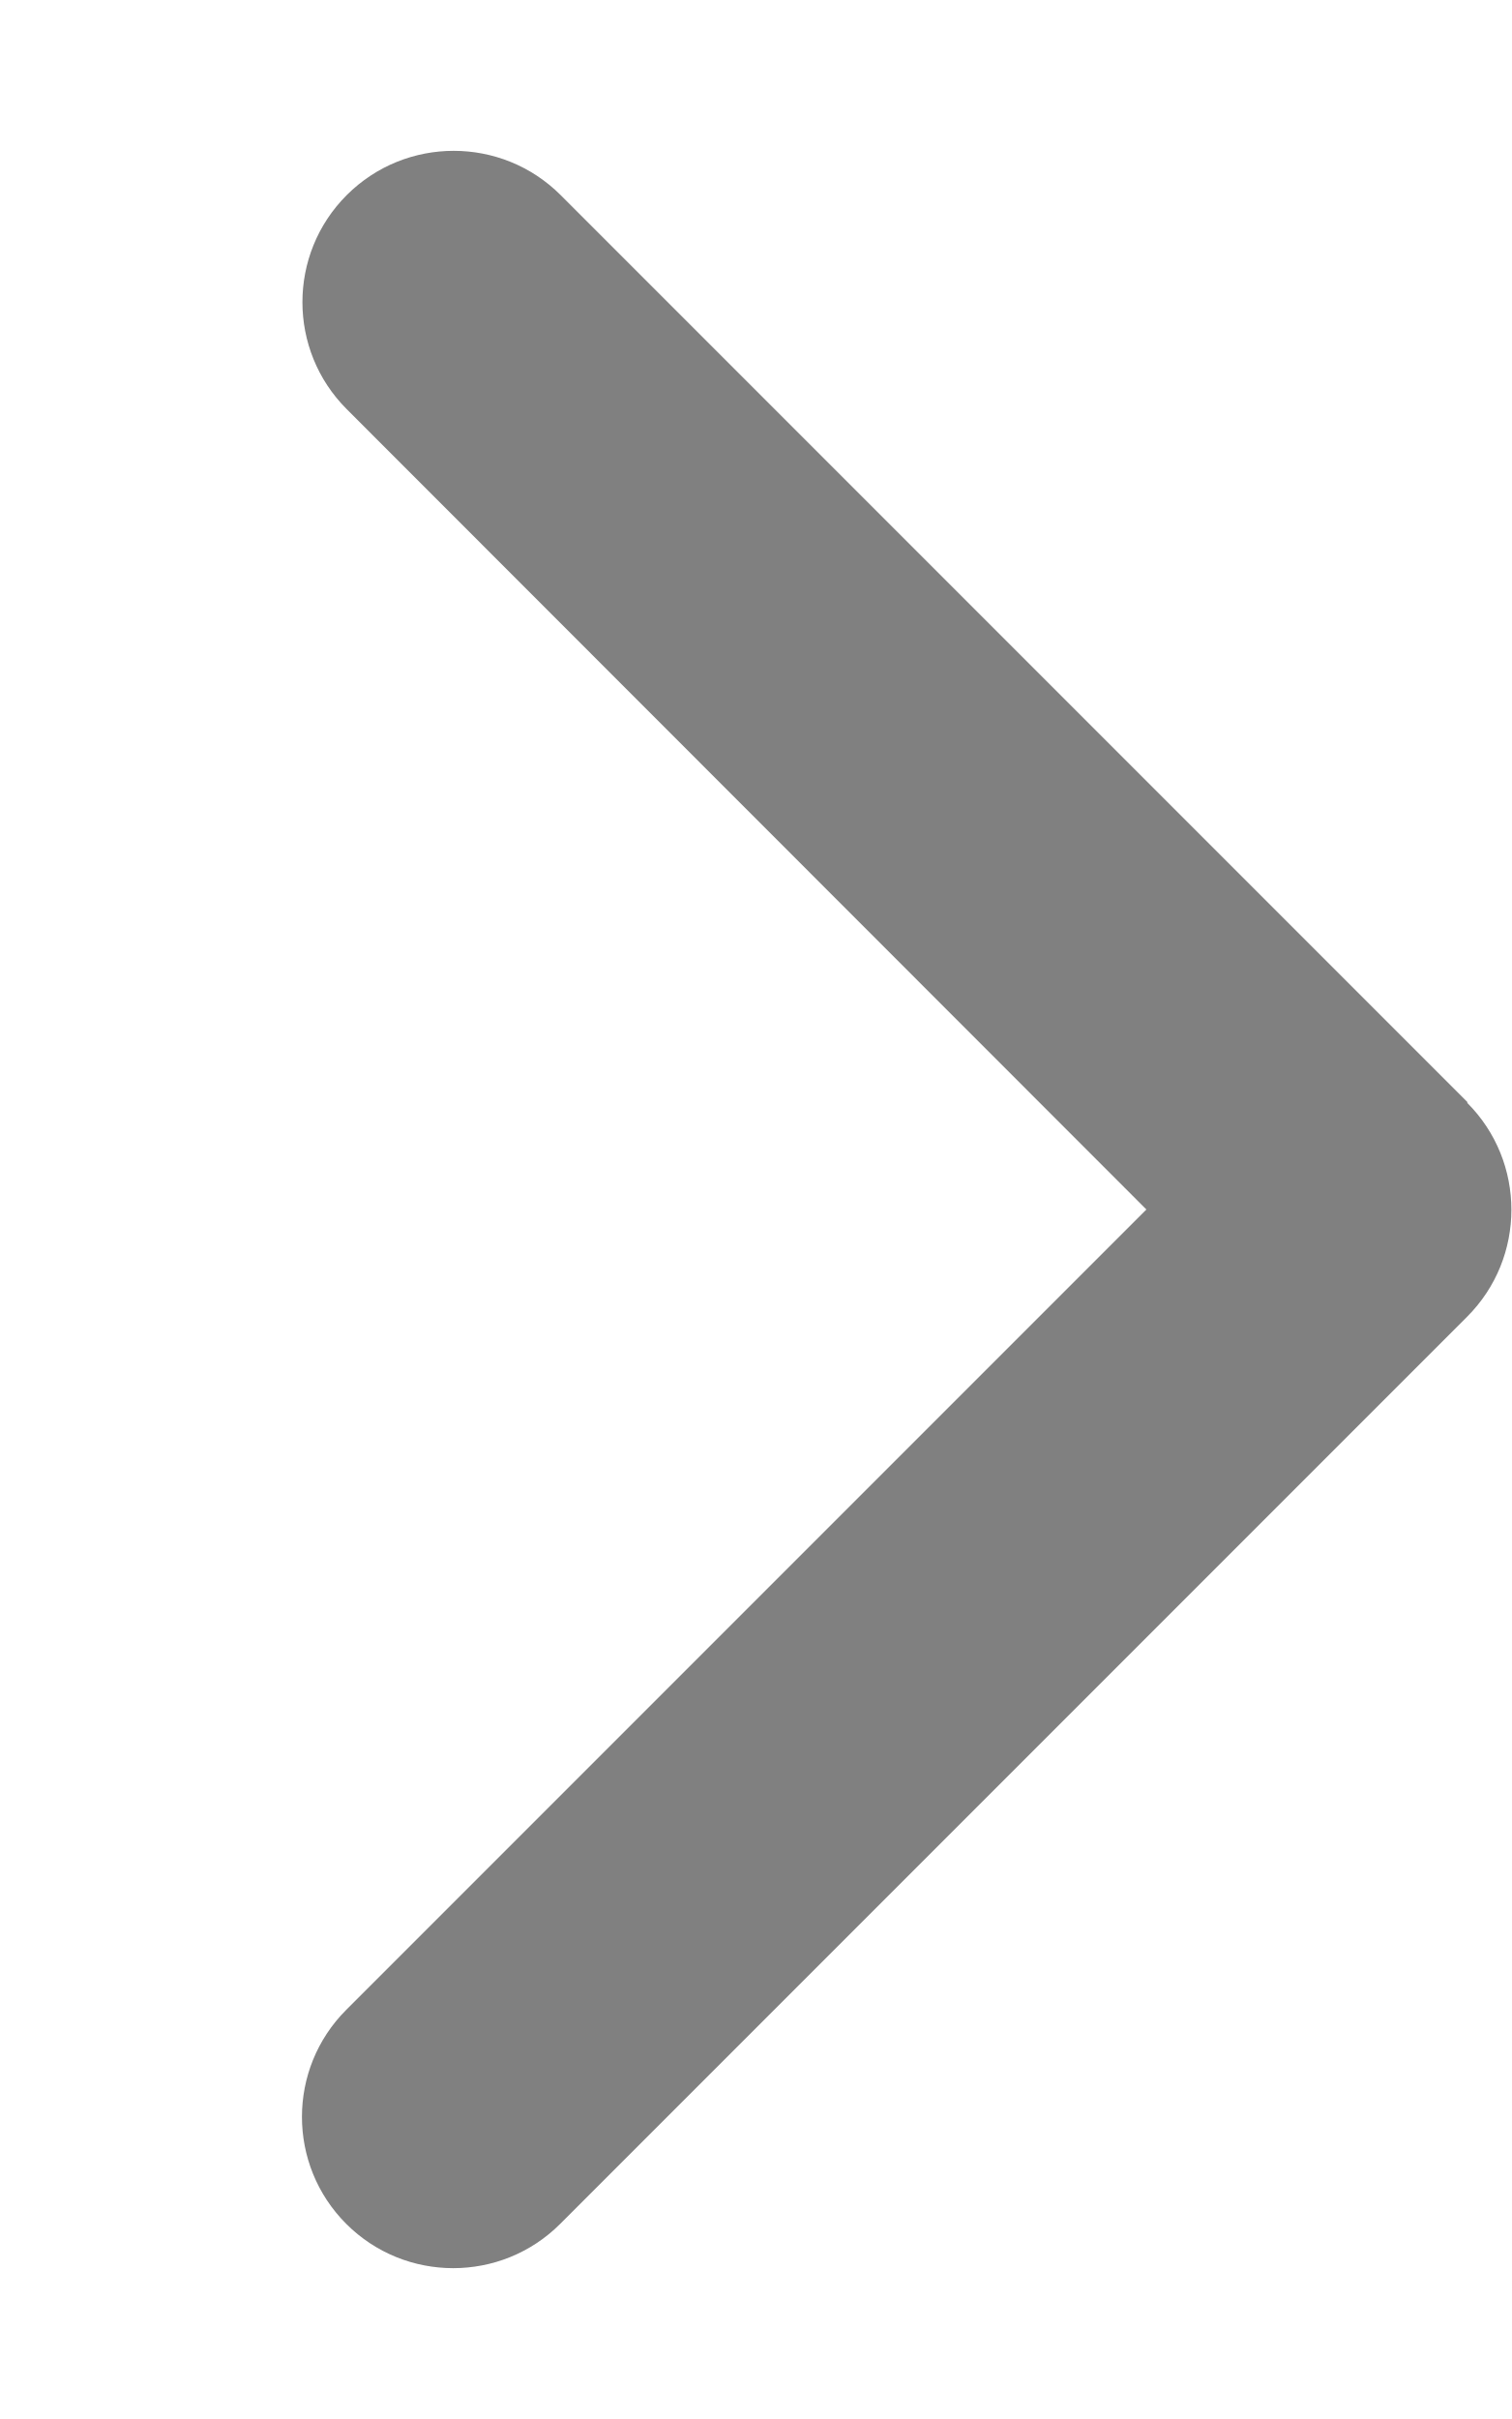
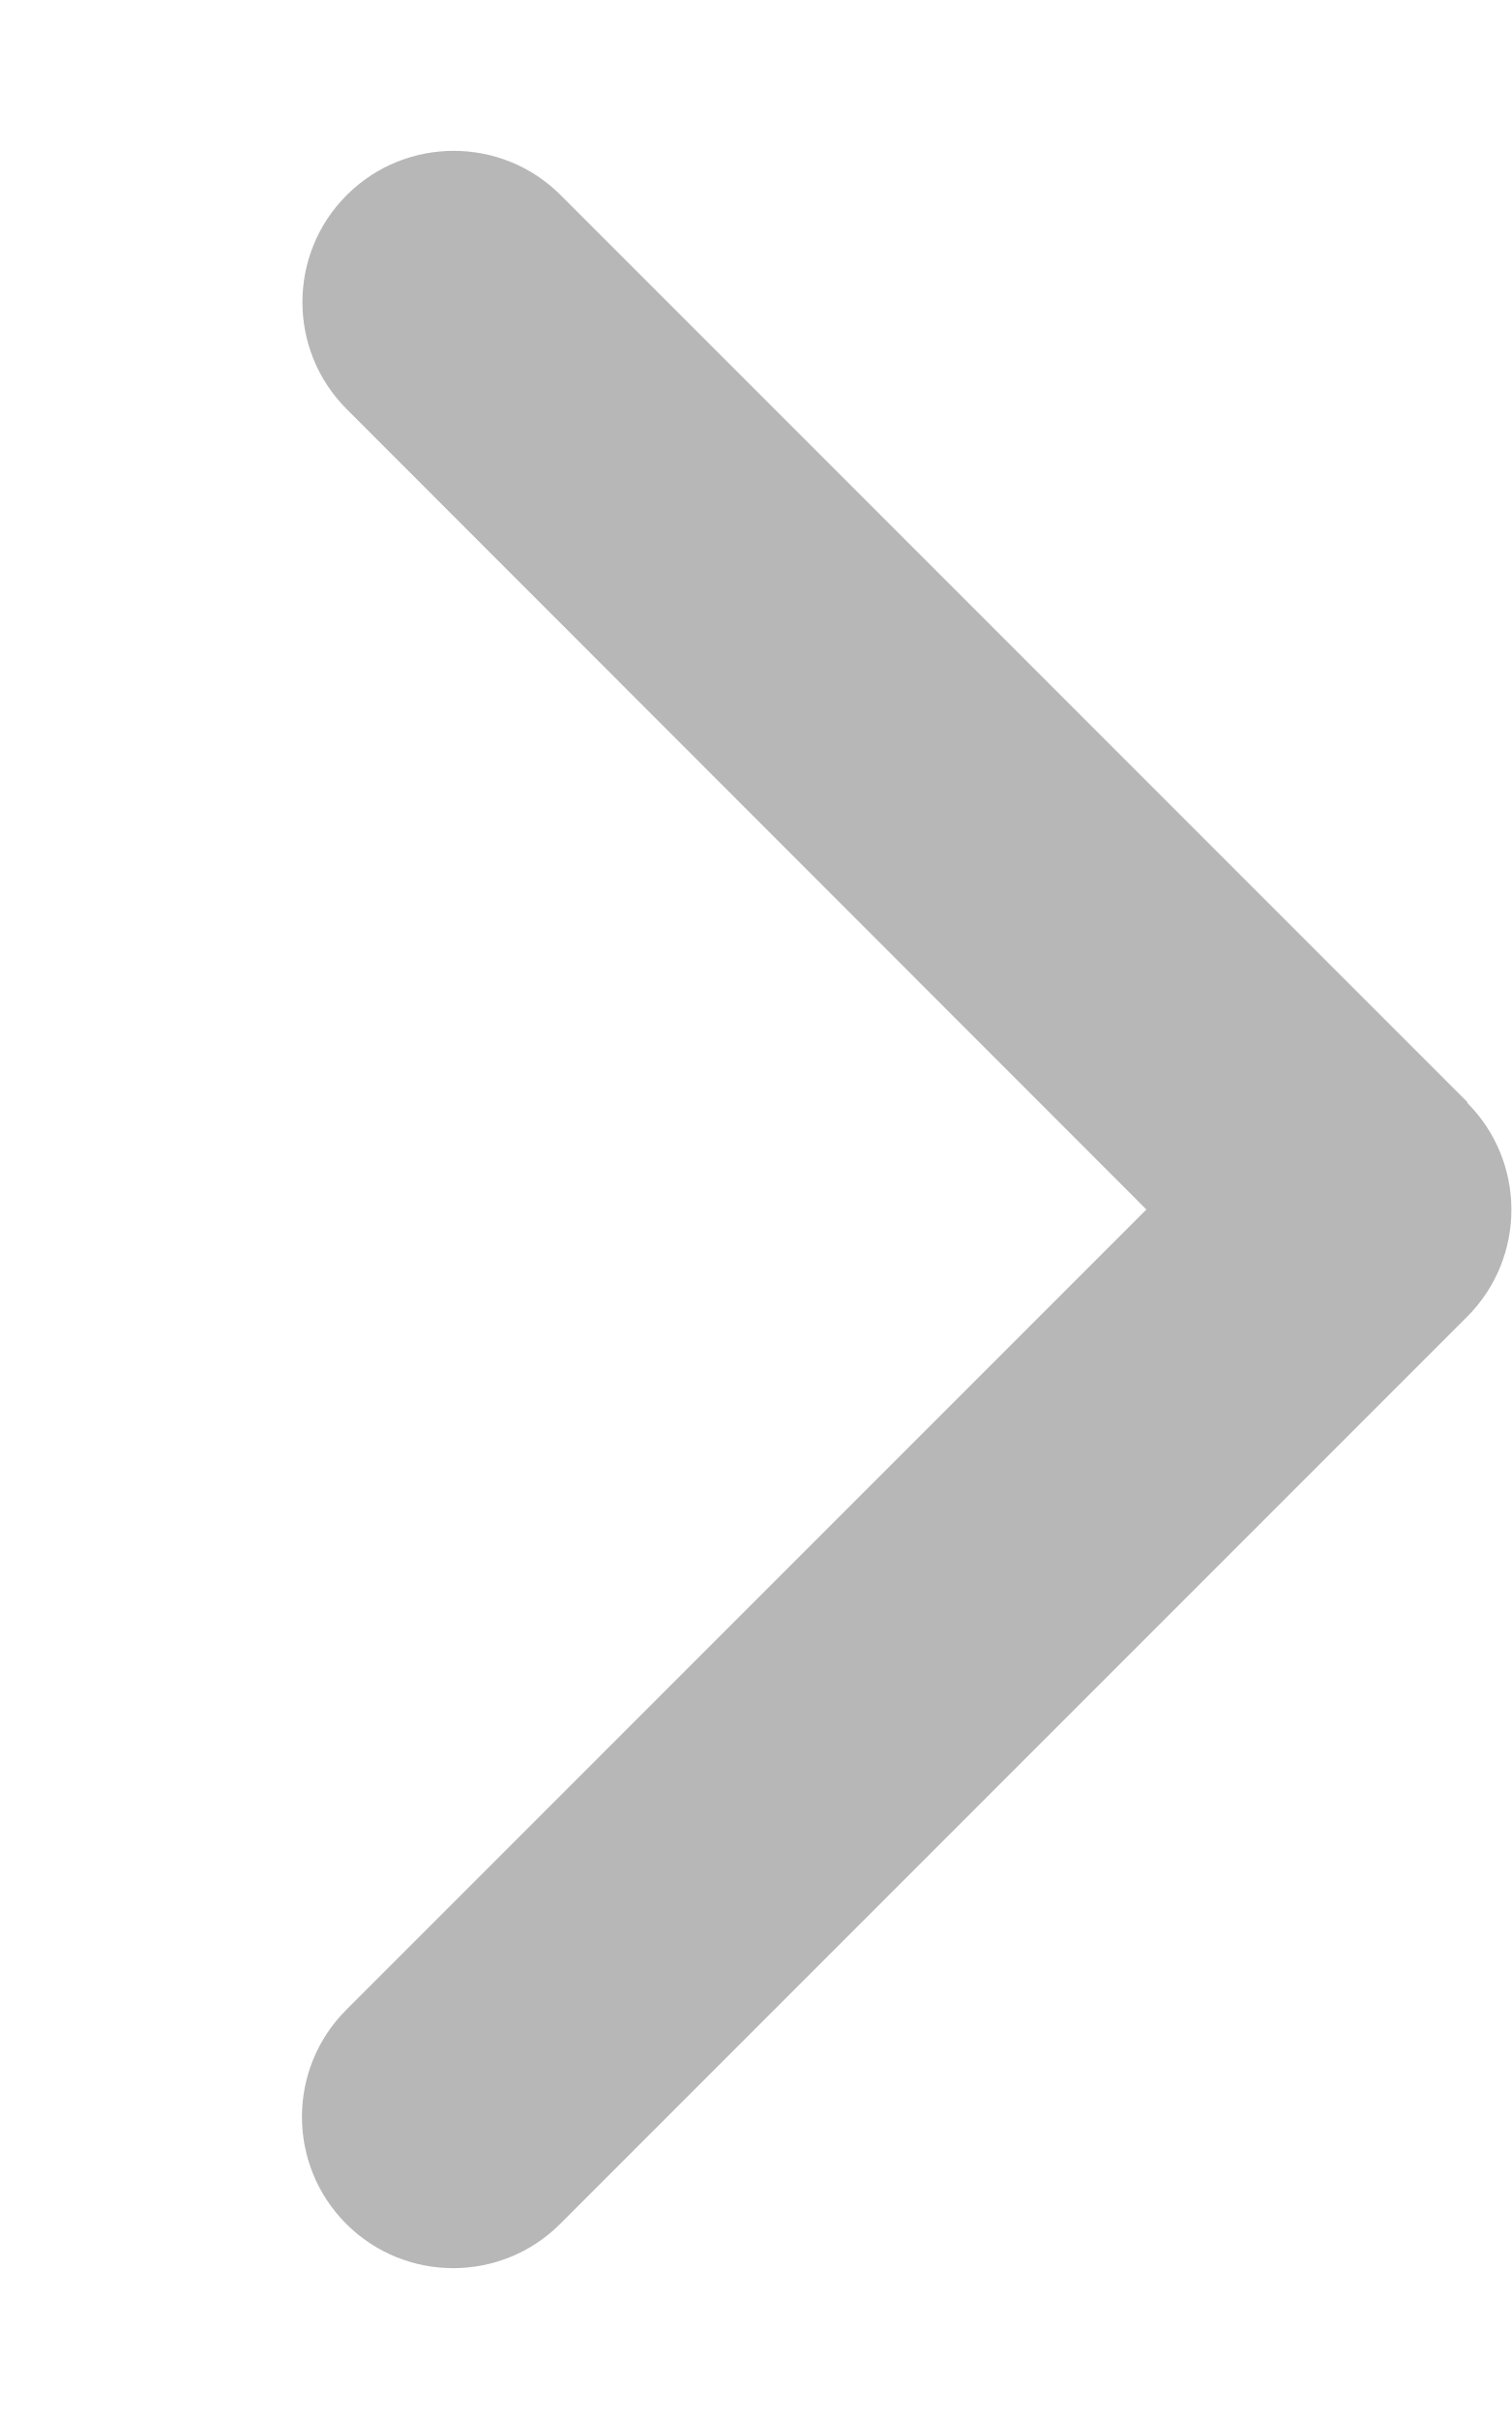
- <svg xmlns="http://www.w3.org/2000/svg" viewBox="0 0 320 512" fill="gray">
+ <svg xmlns="http://www.w3.org/2000/svg" viewBox="0 0 320 512" fill="#b7b7b7">
  <path d="M310.6 233.4c12.5 12.5 12.5 32.8 0 45.3l-192 192c-12.5 12.5-32.8 12.5-45.3 0s-12.5-32.8 0-45.3L242.7 256 73.4 86.6c-12.5-12.5-12.5-32.8 0-45.3s32.8-12.5 45.3 0l192 192z" />
</svg>
